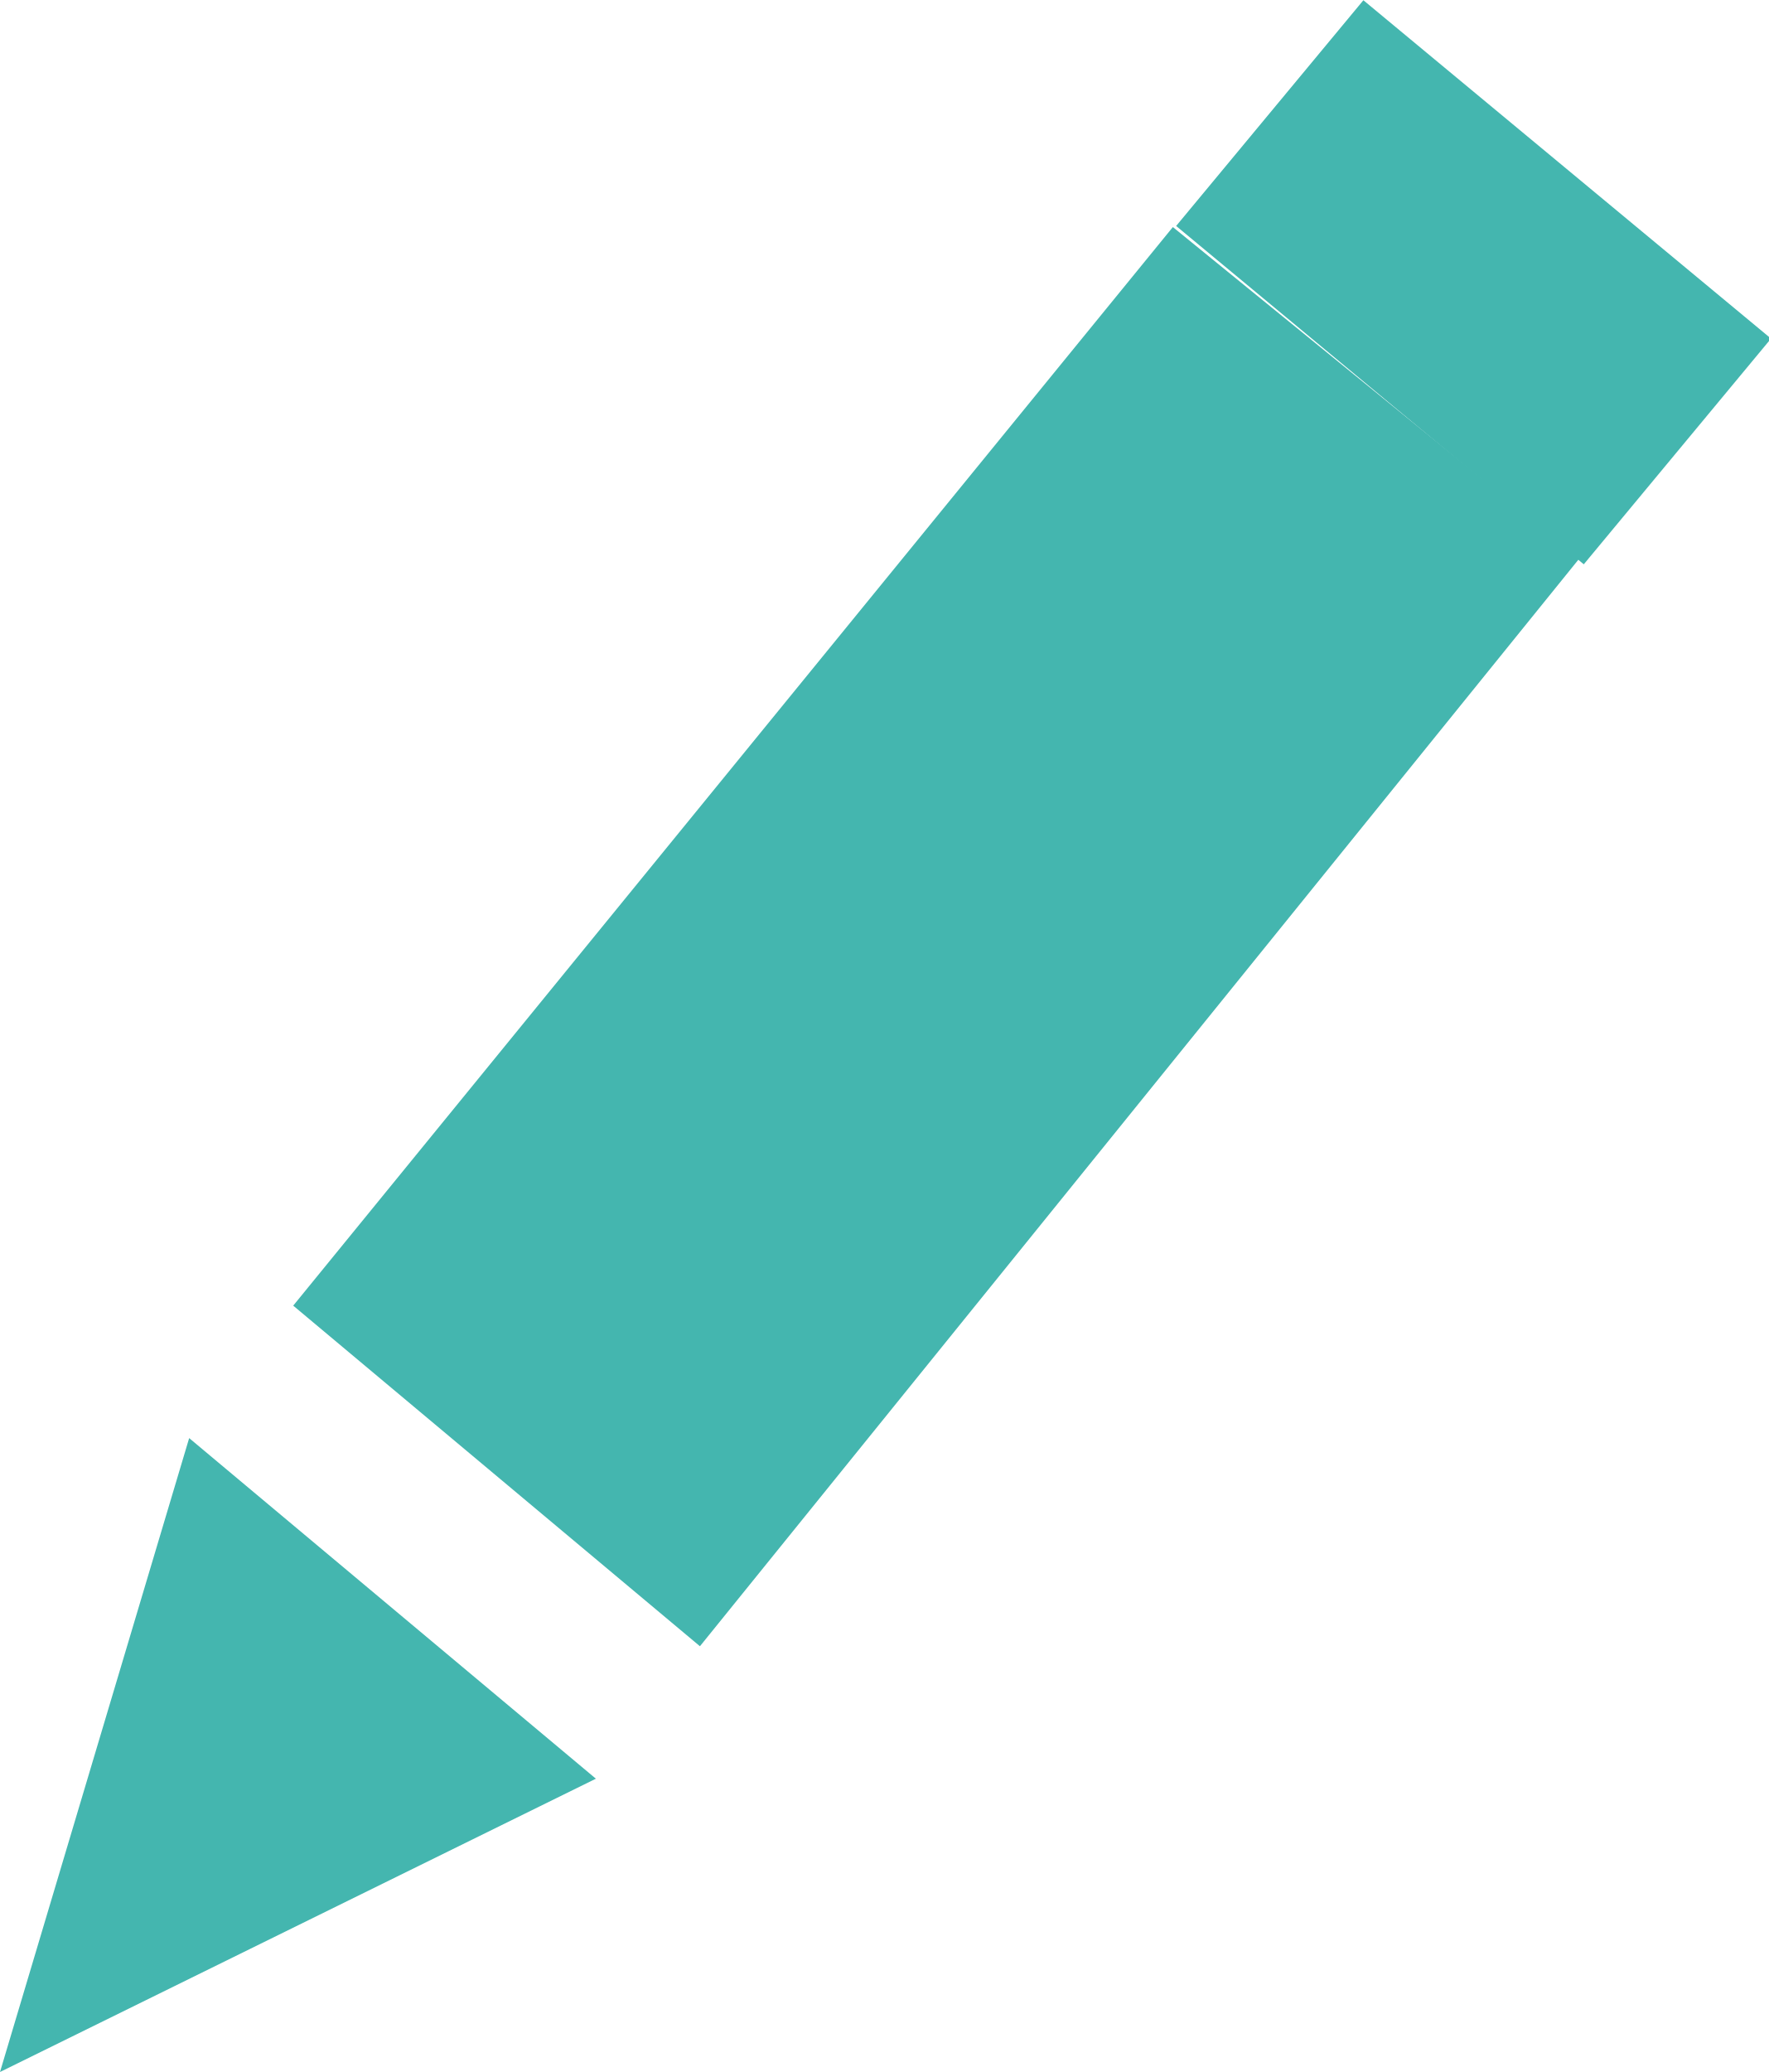
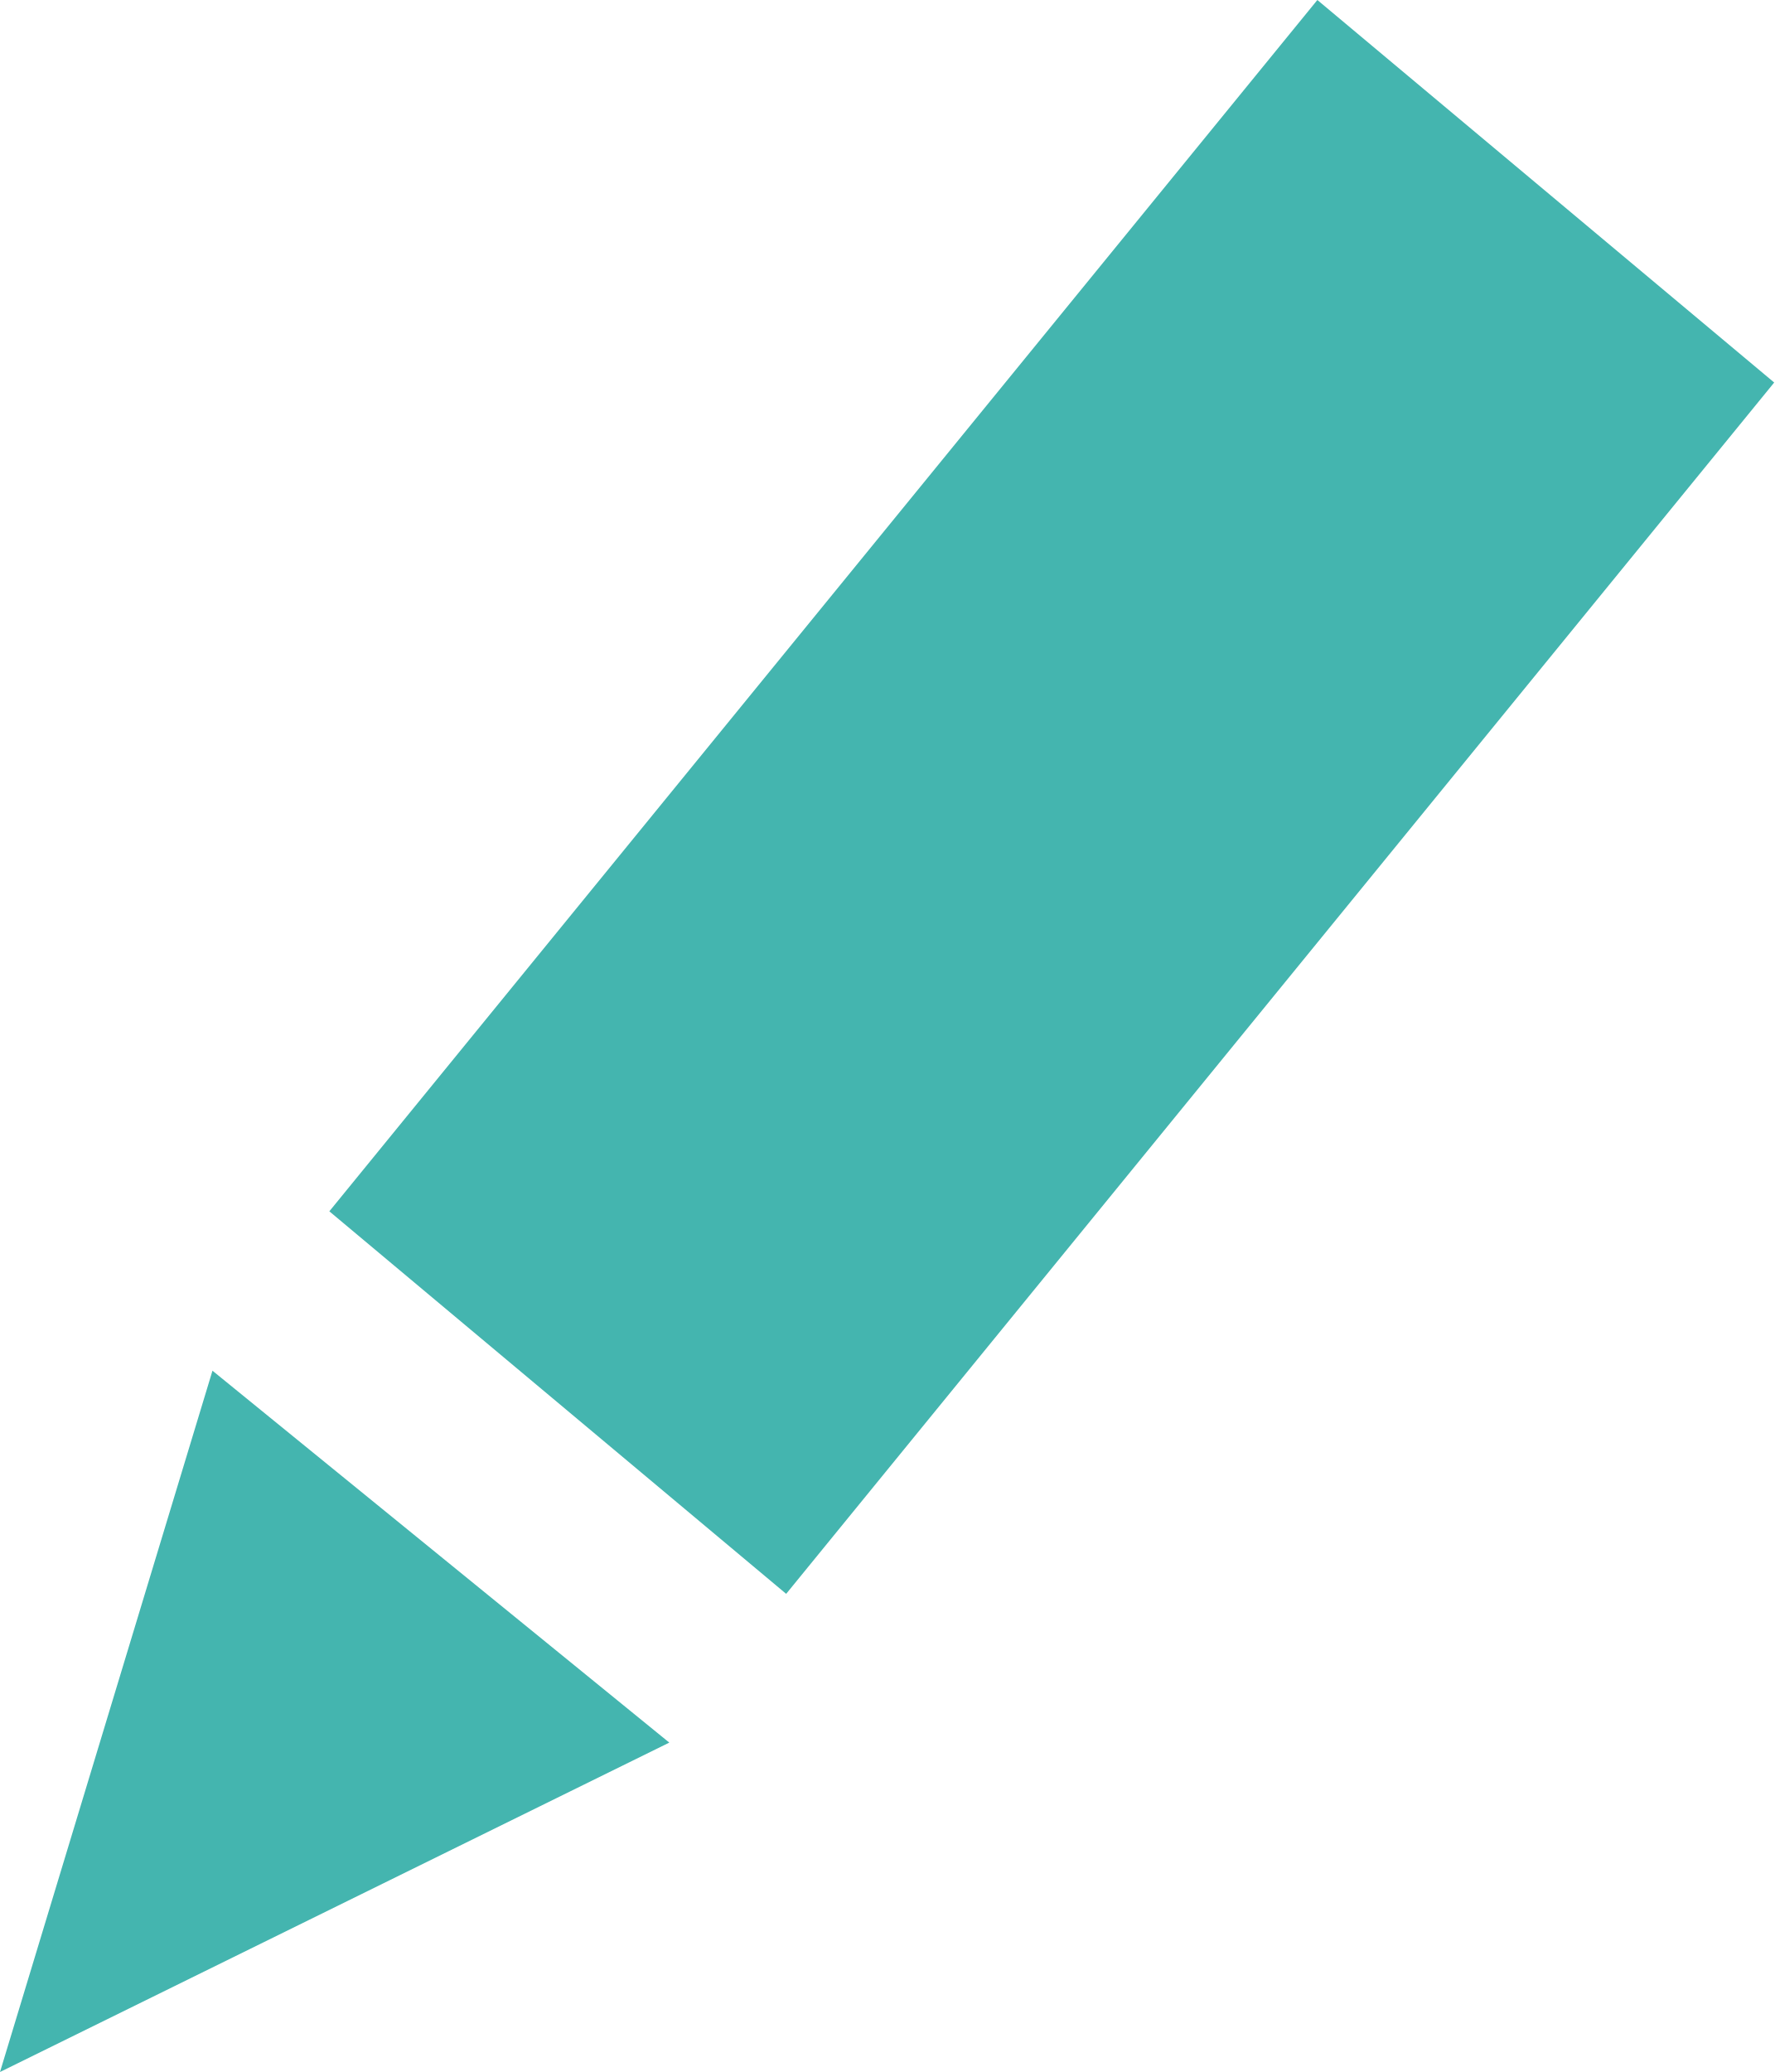
- <svg xmlns="http://www.w3.org/2000/svg" version="1.1" id="Layer_1" x="0px" y="0px" viewBox="0 0 18.7 21.9" enable-background="new 0 0 18.7 21.9" xml:space="preserve">
+ <svg xmlns="http://www.w3.org/2000/svg" version="1.1" id="Layer_1" x="0px" y="0px" viewBox="0 0 16.7 19.5" enable-background="new 0 0 16.7 19.5" xml:space="preserve">
  <g>
-     <polygon fill="#44B6AF" points="16.7,5.9 7.4,17.4 3.1,13.8 12.4,2.4  " />
-     <rect x="14" y="0.2" transform="matrix(0.6386 -0.7696 0.7696 0.6386 3.3403 13.035)" fill="#44B6AF" width="3.1" height="5.6" />
-     <polygon fill="#44B6AF" points="6.3,18.8 0,21.9 2,15.2  " />
+     <polygon fill="#44B5AF" points="16.7,3.6 7.4,15 3.1,11.4 12.4,0  " />
+     <polygon fill="#44B5AF" points="6.3,16.4 0,19.5 2,12.9  " />
  </g>
</svg>
